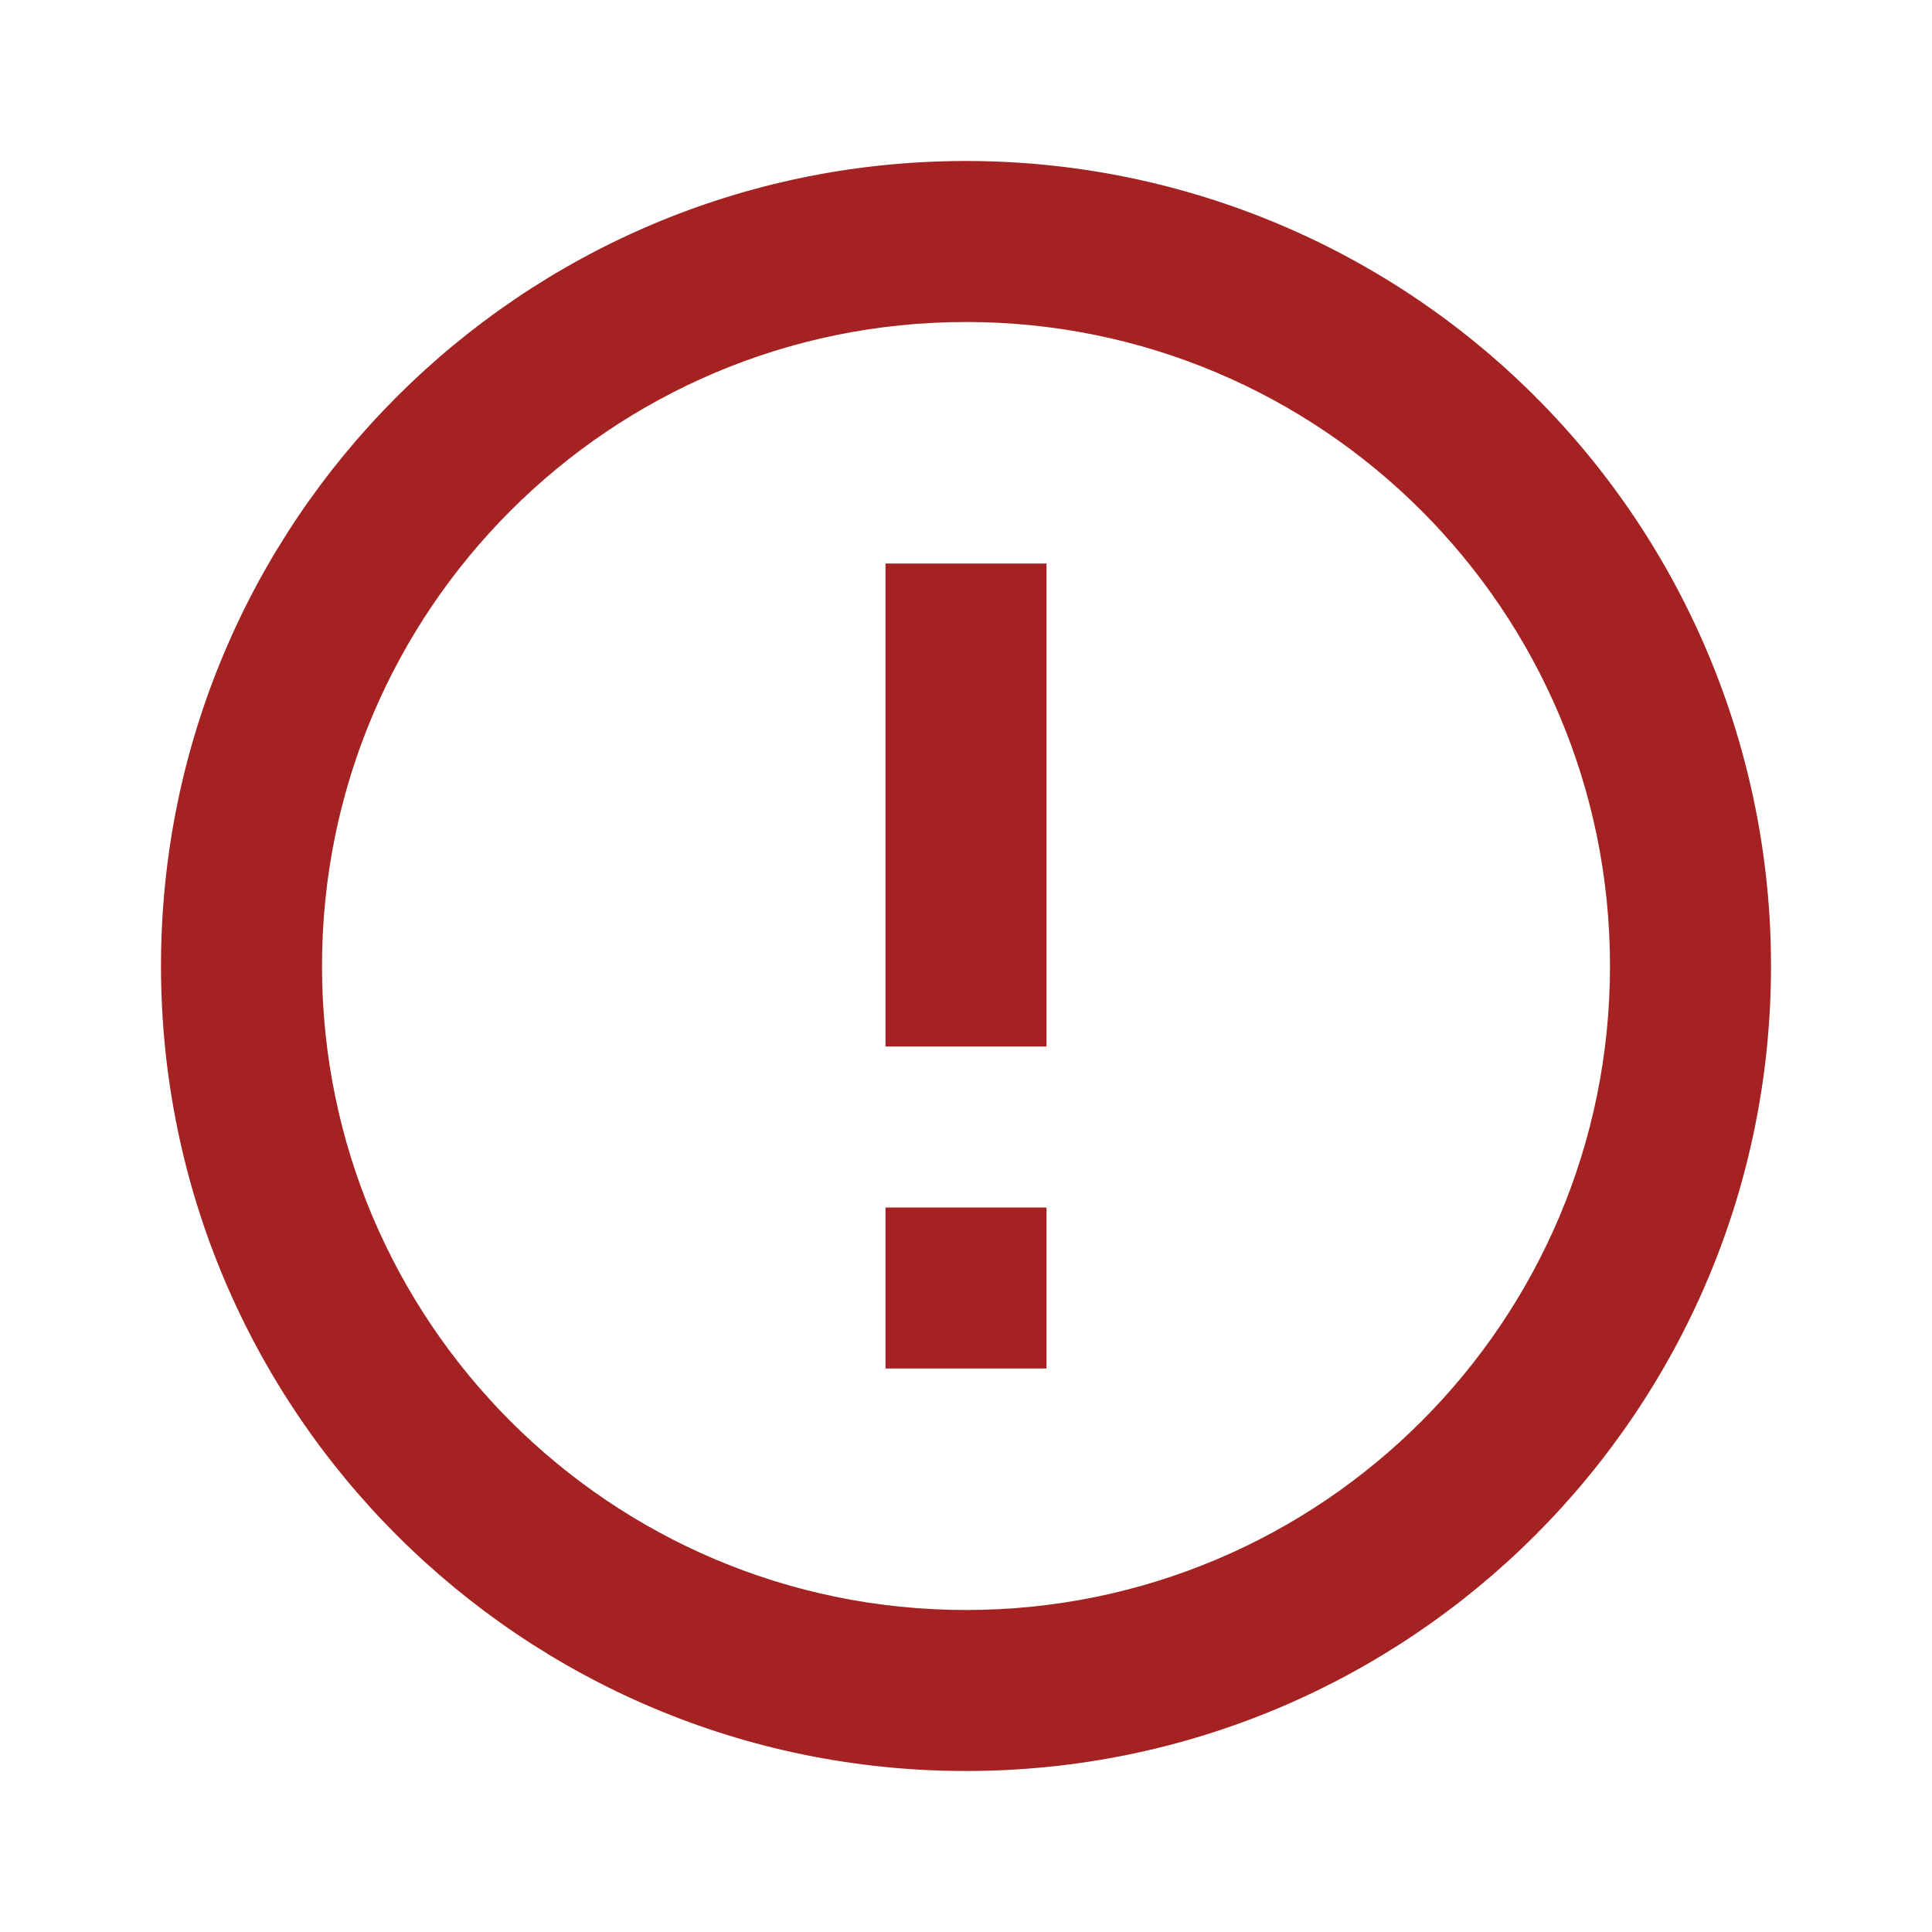
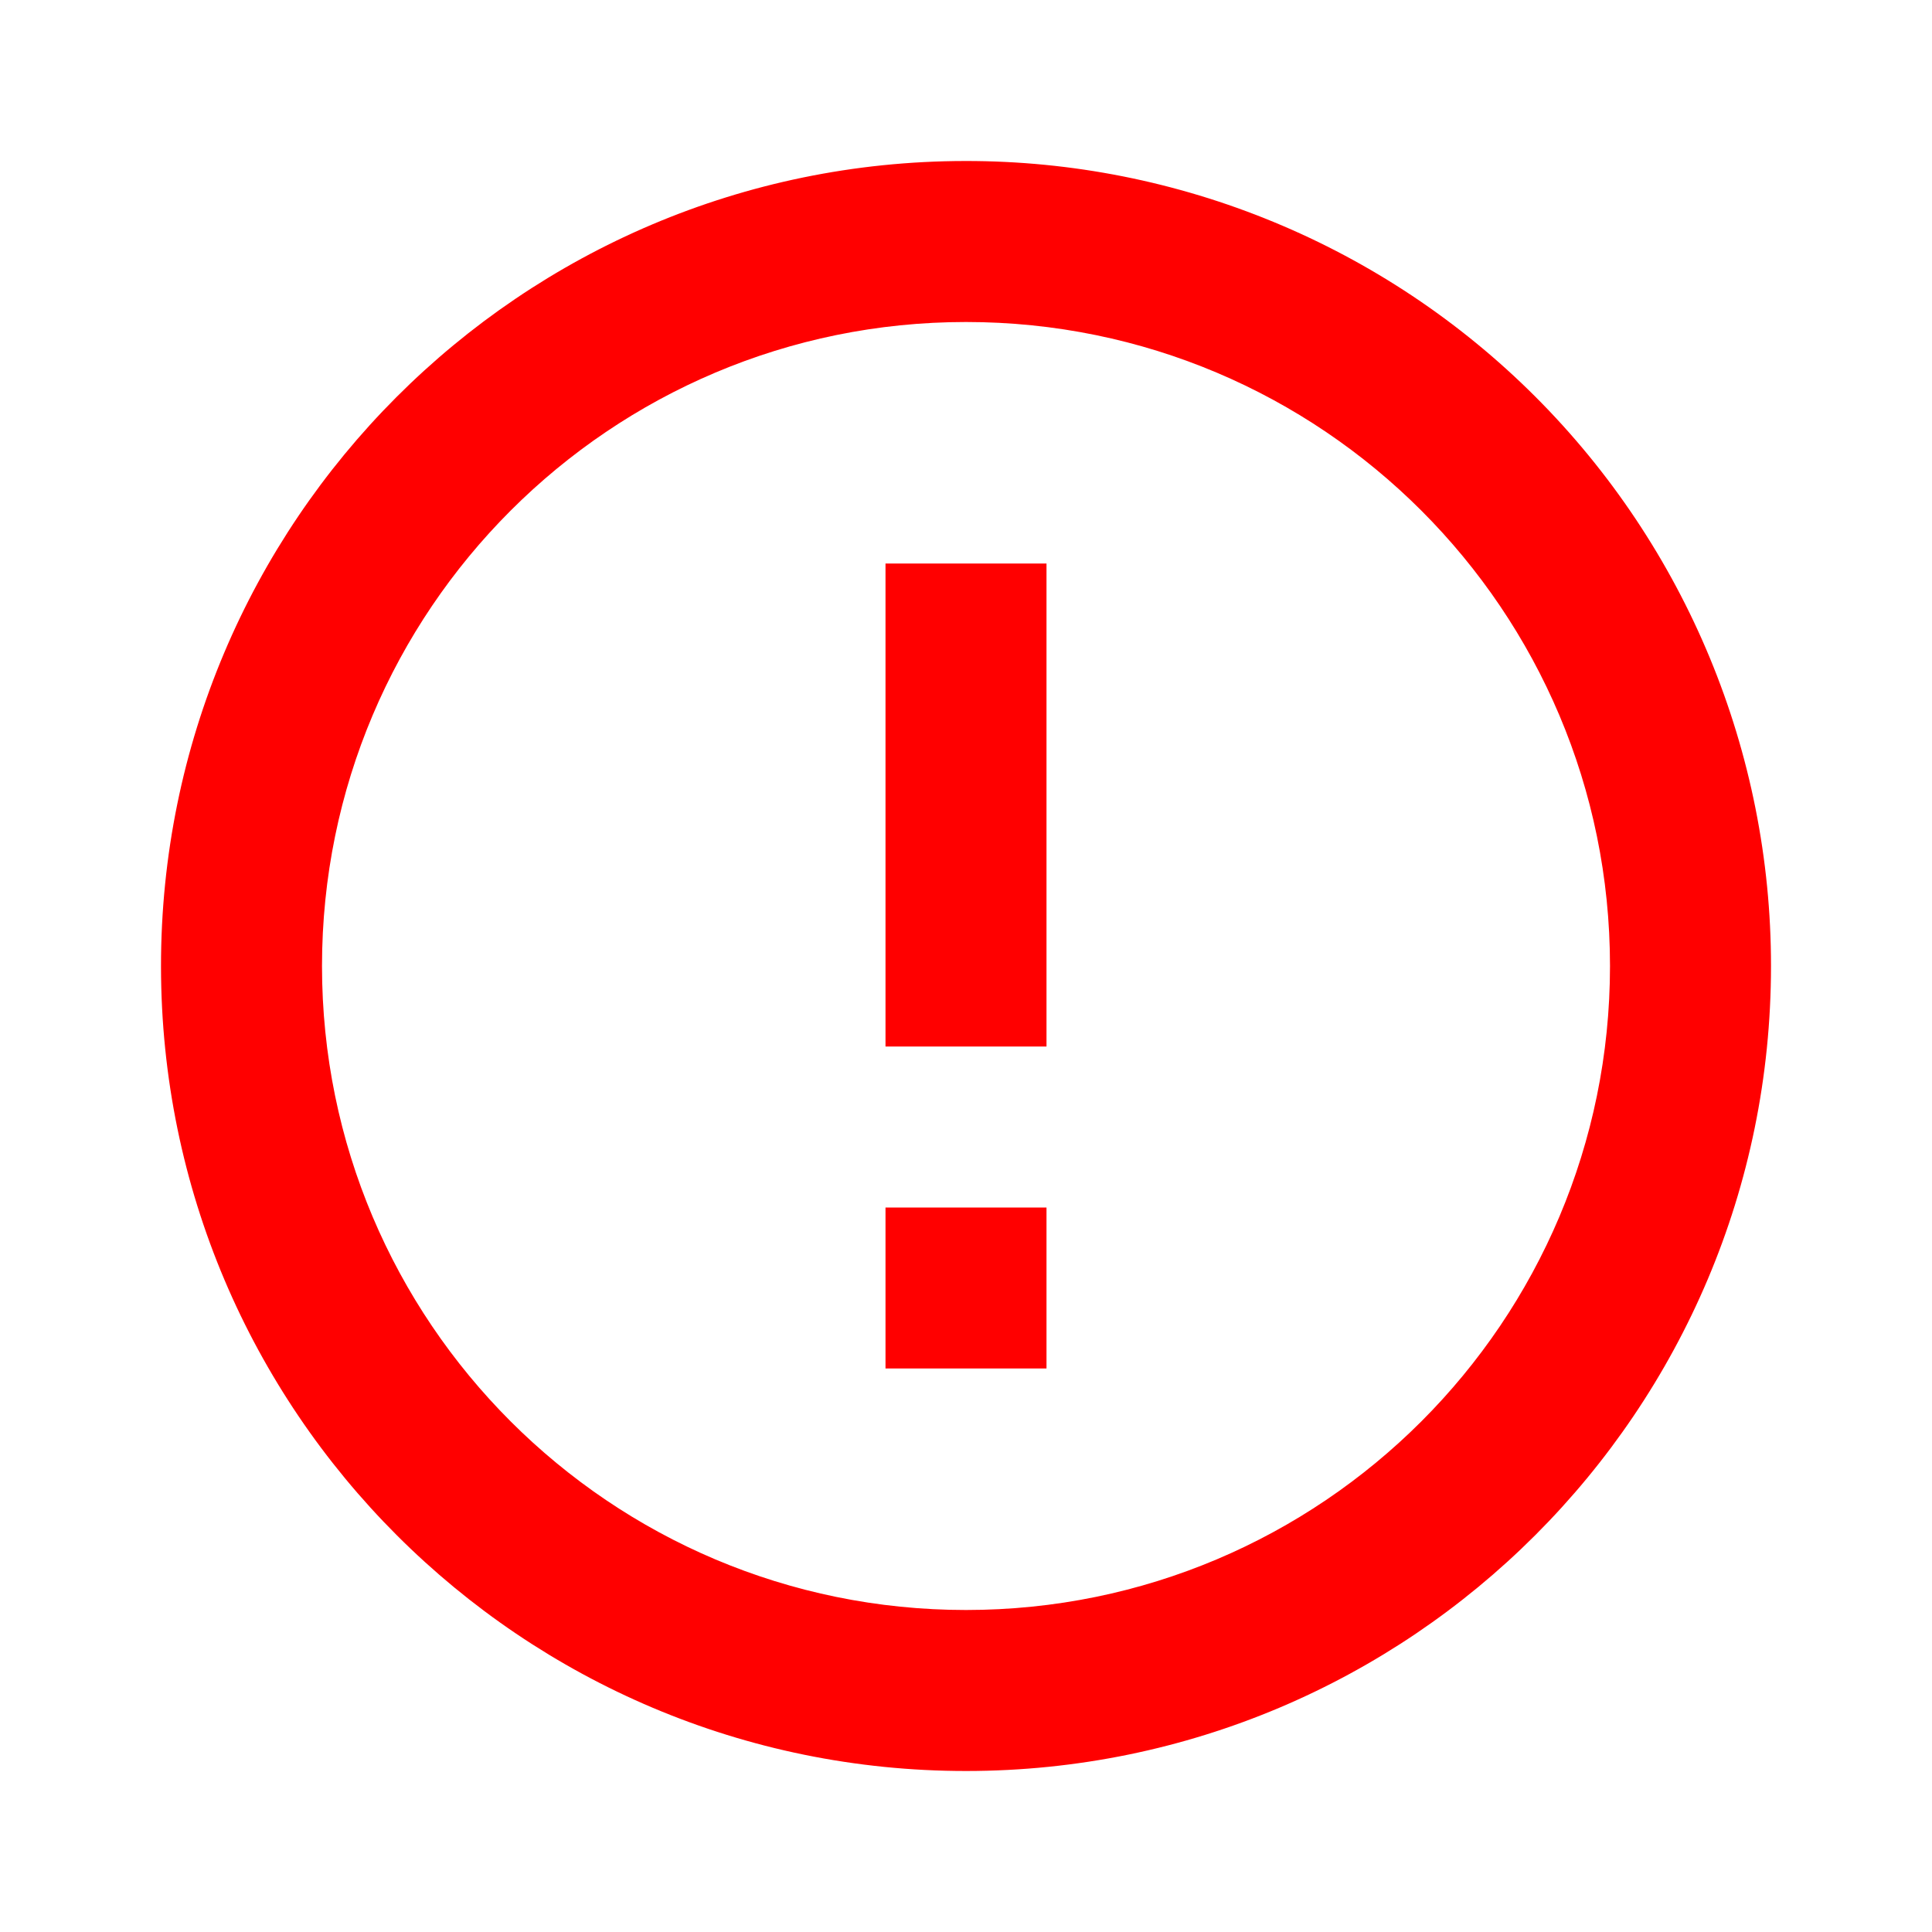
<svg xmlns="http://www.w3.org/2000/svg" id="error_outline-24px" width="36" height="36" viewBox="0 0 36 36">
  <path id="Path_2971" data-name="Path 2971" d="M0,0H36V36H0Z" fill="none" />
-   <path id="Path_2972" data-name="Path 2972" d="M15.5,21.5h3v3h-3Zm0-12h3v9h-3ZM16.985,2A15,15,0,1,0,32,17,14.993,14.993,0,0,0,16.985,2ZM17,29A12,12,0,1,1,29,17,12,12,0,0,1,17,29Z" transform="translate(1 1)" fill="#a52222" />
+   <path id="Path_2972" data-name="Path 2972" d="M15.5,21.5h3v3h-3Zm0-12h3v9h-3ZM16.985,2A15,15,0,1,0,32,17,14.993,14.993,0,0,0,16.985,2ZM17,29A12,12,0,1,1,29,17,12,12,0,0,1,17,29Z" transform="translate(1 1)" fill="#FF0000" />
</svg>
